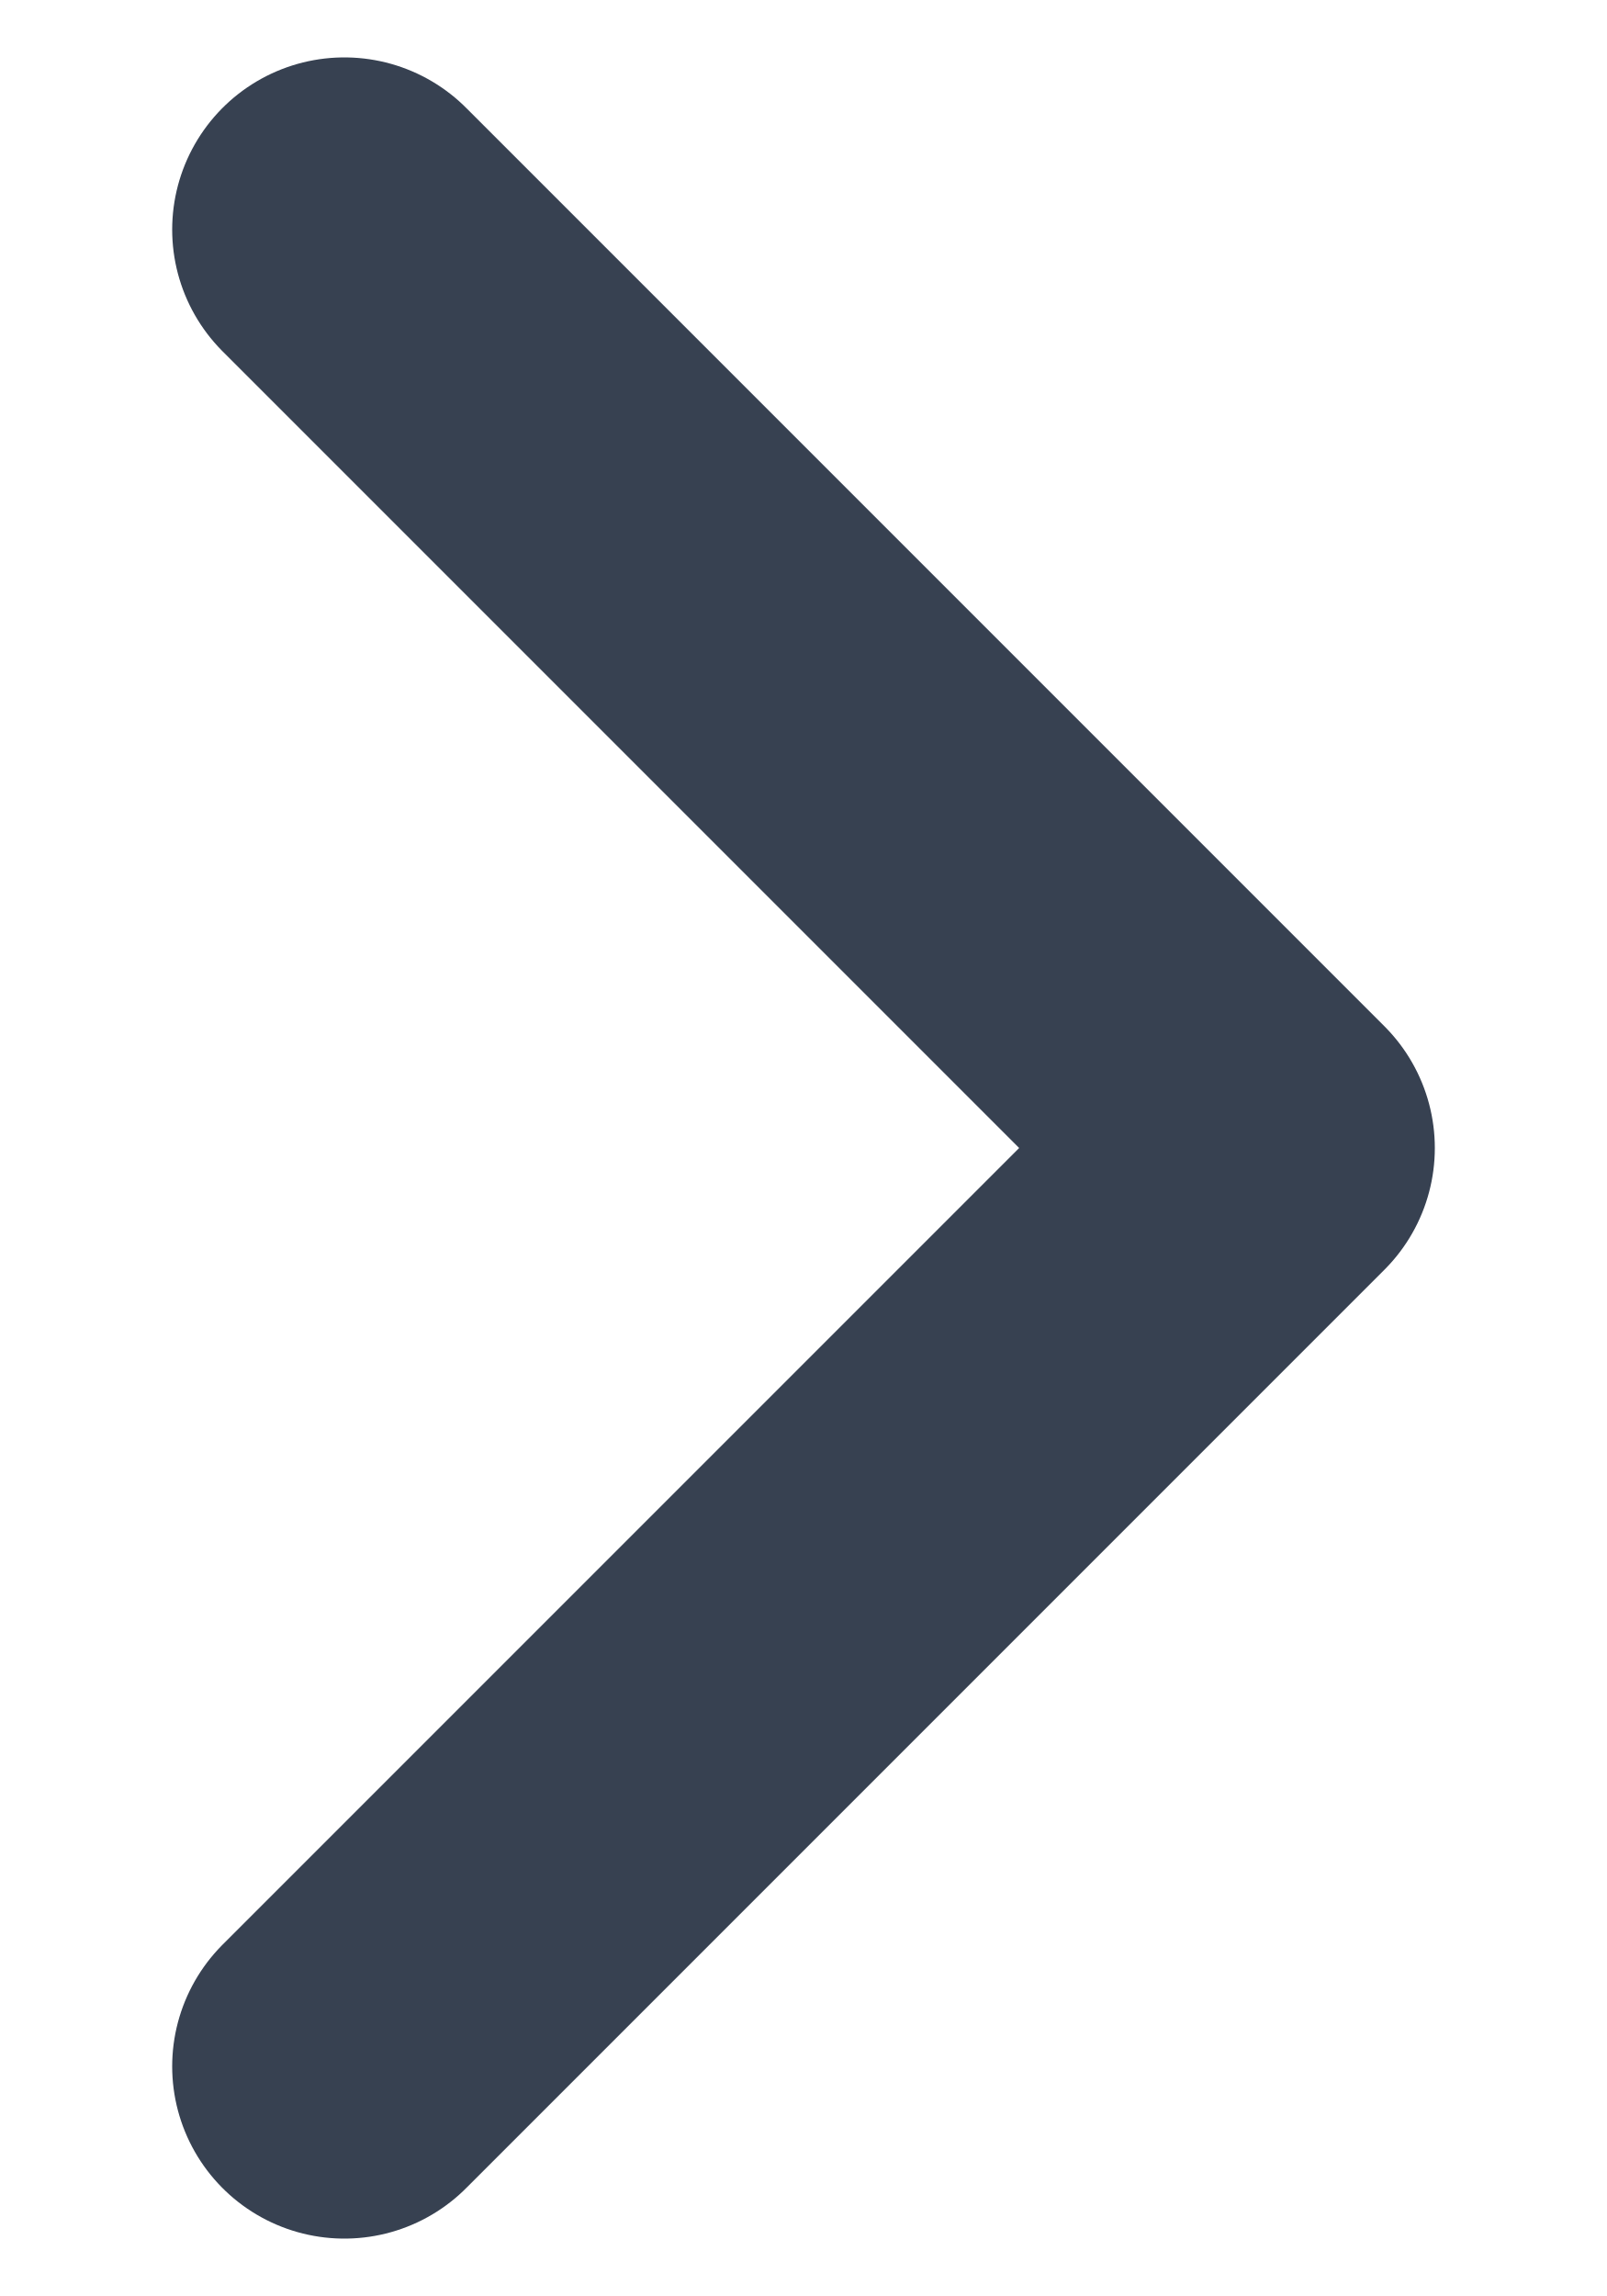
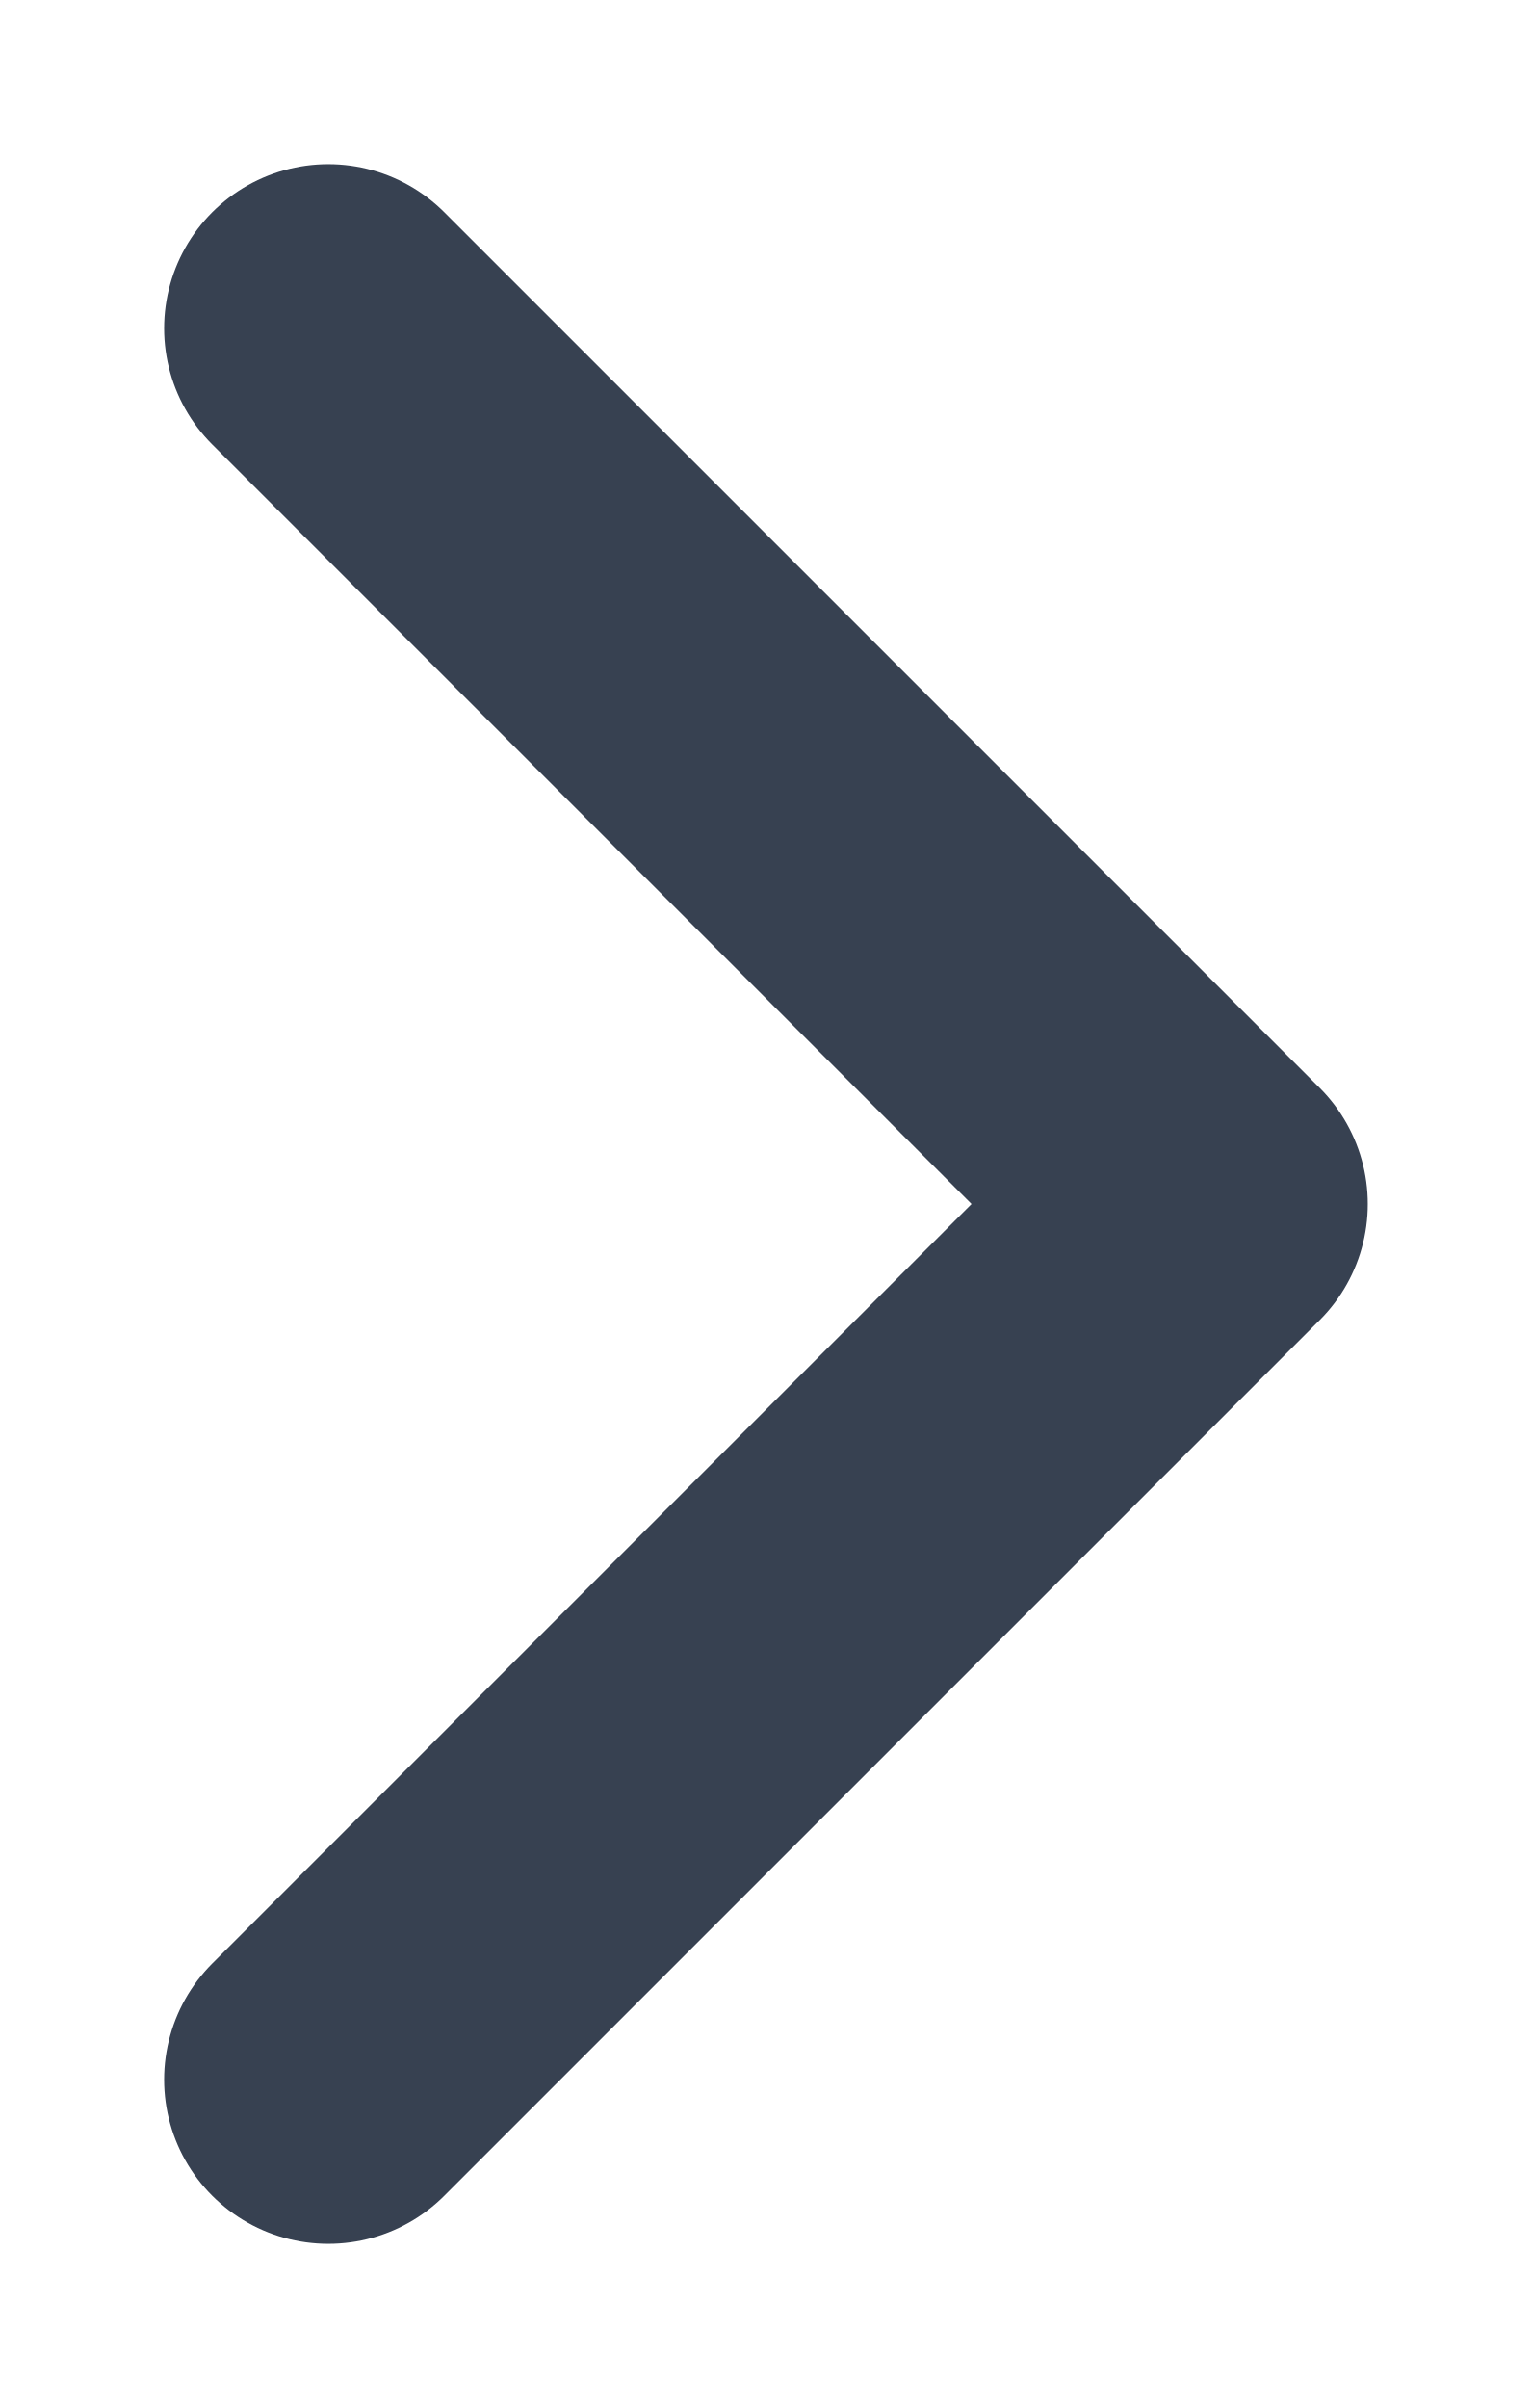
- <svg xmlns="http://www.w3.org/2000/svg" width="7" height="10" viewBox="0 0 7 10" fill="none">
-   <path d="M1.5 9L5.5 5L1.5 1" stroke="#374151" stroke-width="1.5" stroke-linecap="round" stroke-linejoin="round" />
+ <svg xmlns="http://www.w3.org/2000/svg" width="7" height="11" viewBox="0 0 7 11" fill="none">
+   <path d="M1.5 9.5L5.5 5.5L1.5 1.5" stroke="#374151" stroke-width="1.5" stroke-linecap="round" stroke-linejoin="round" />
</svg>
